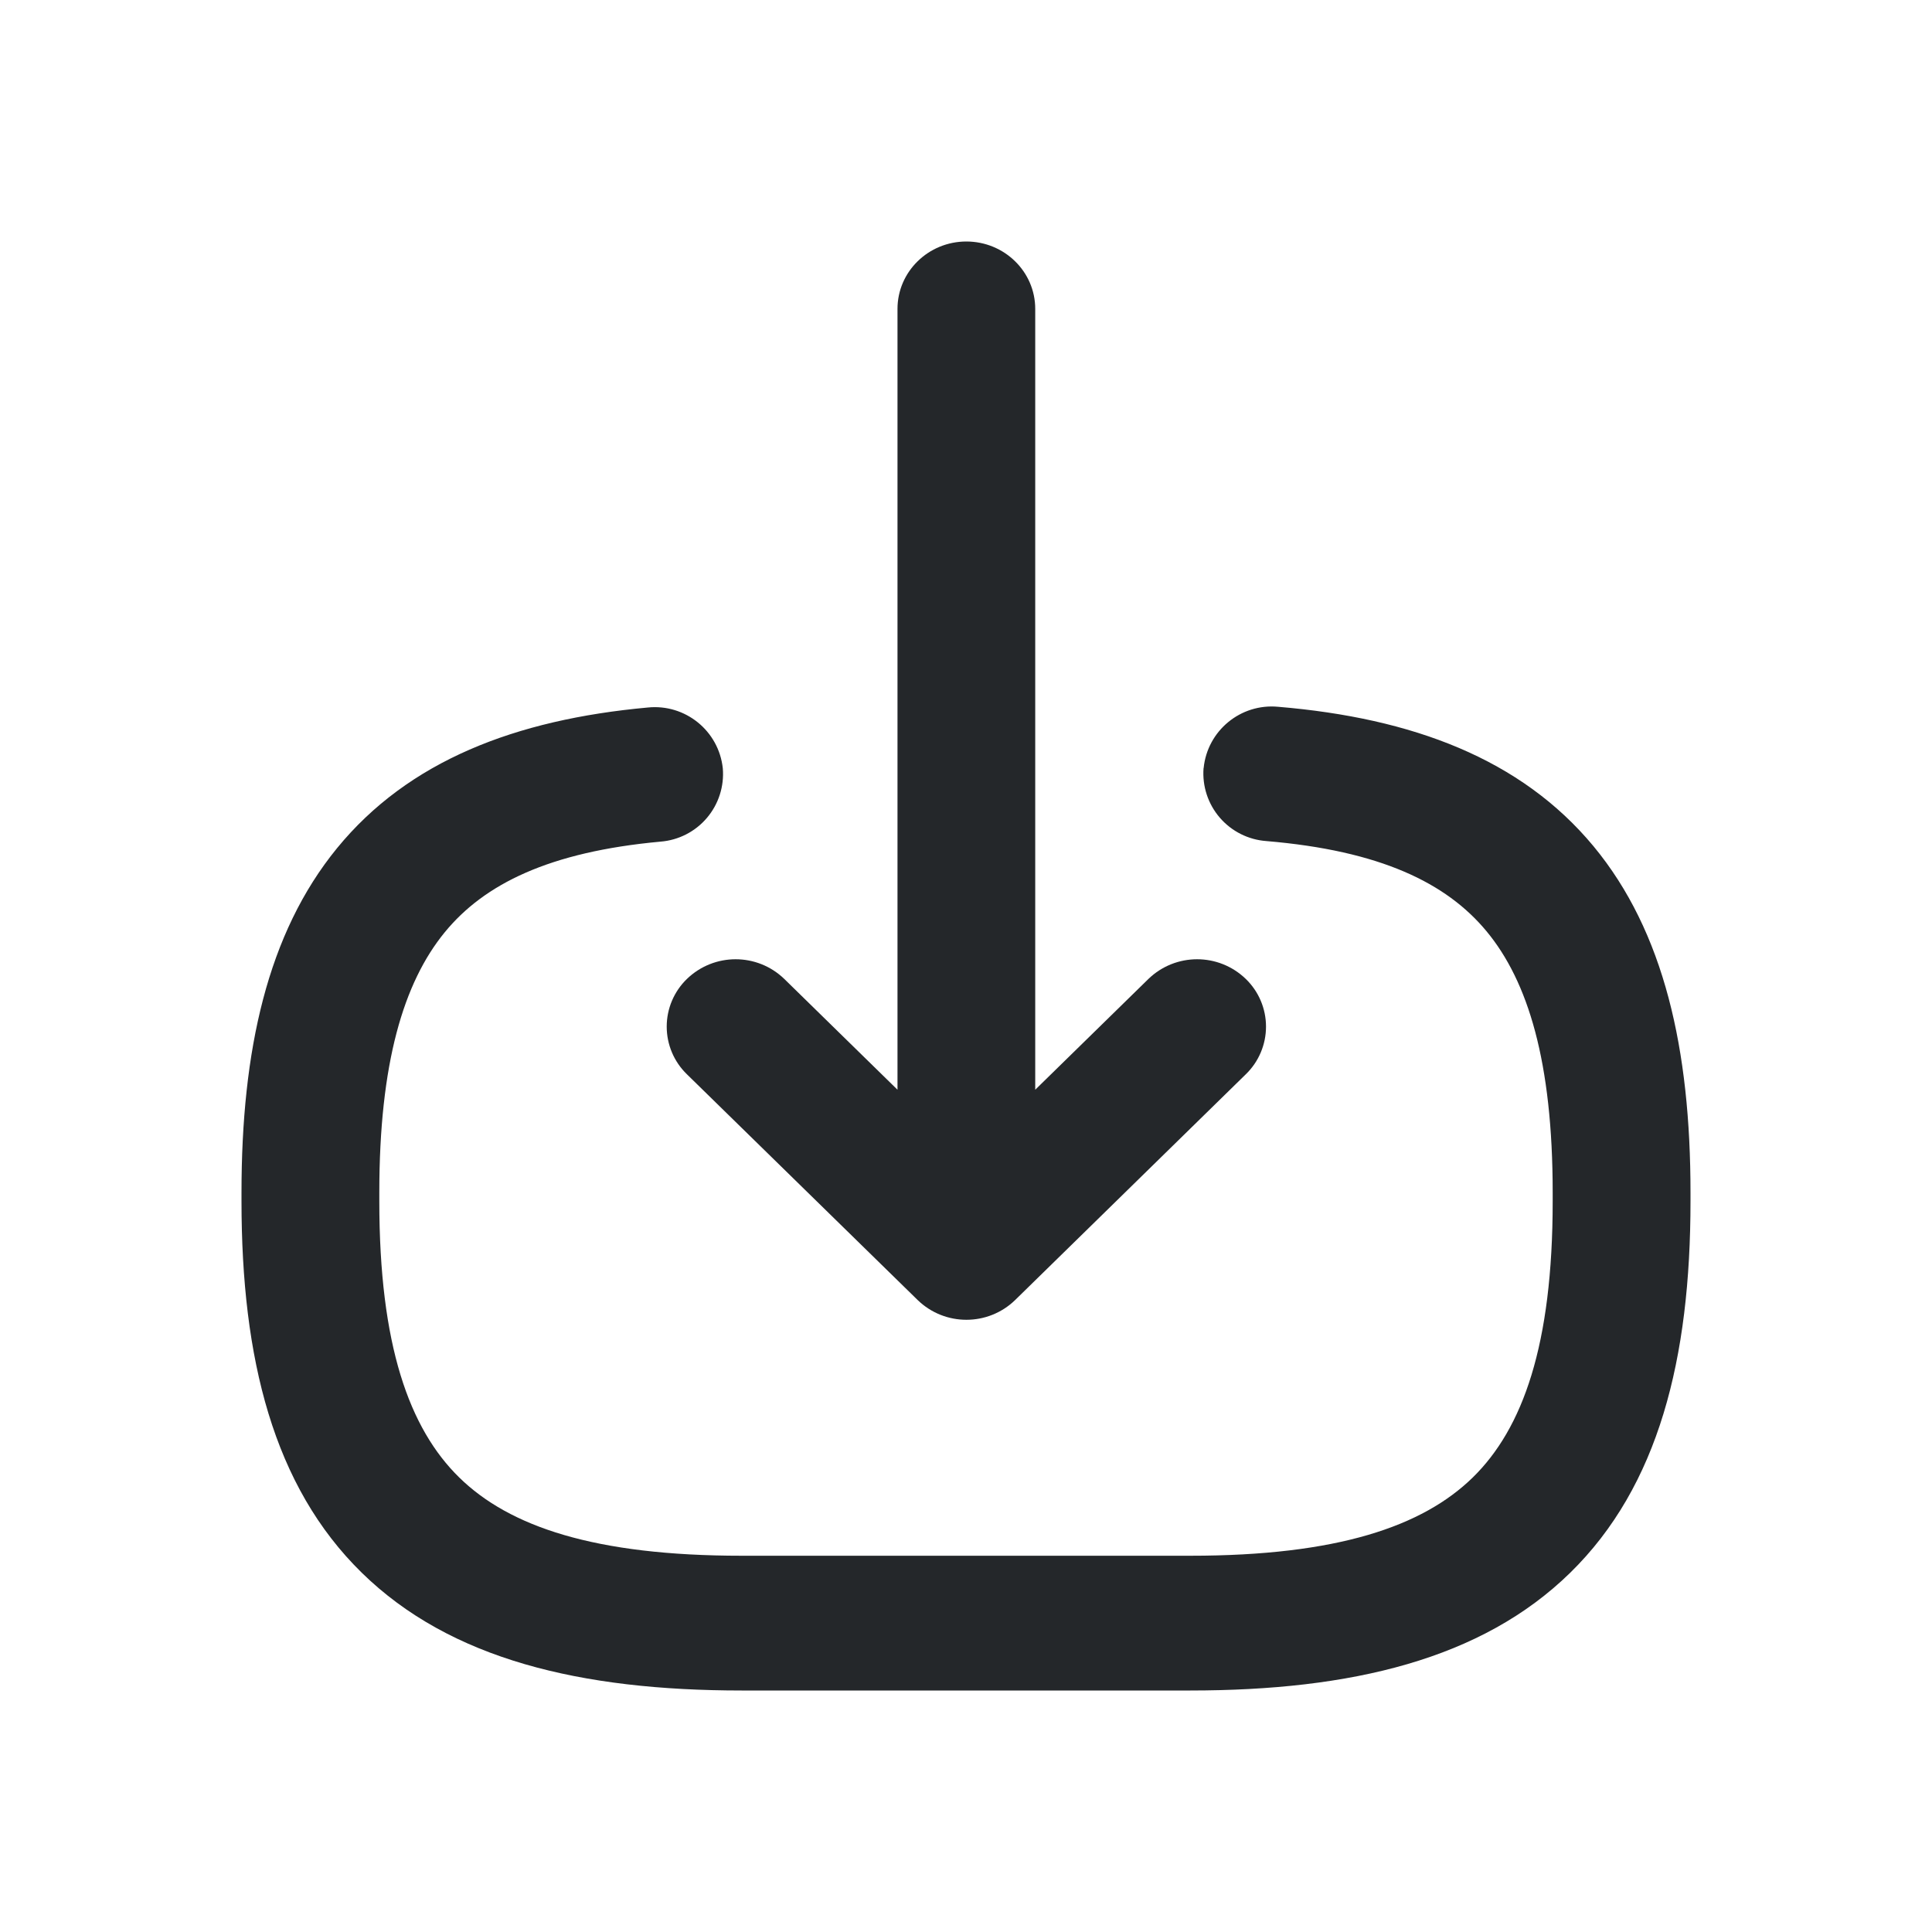
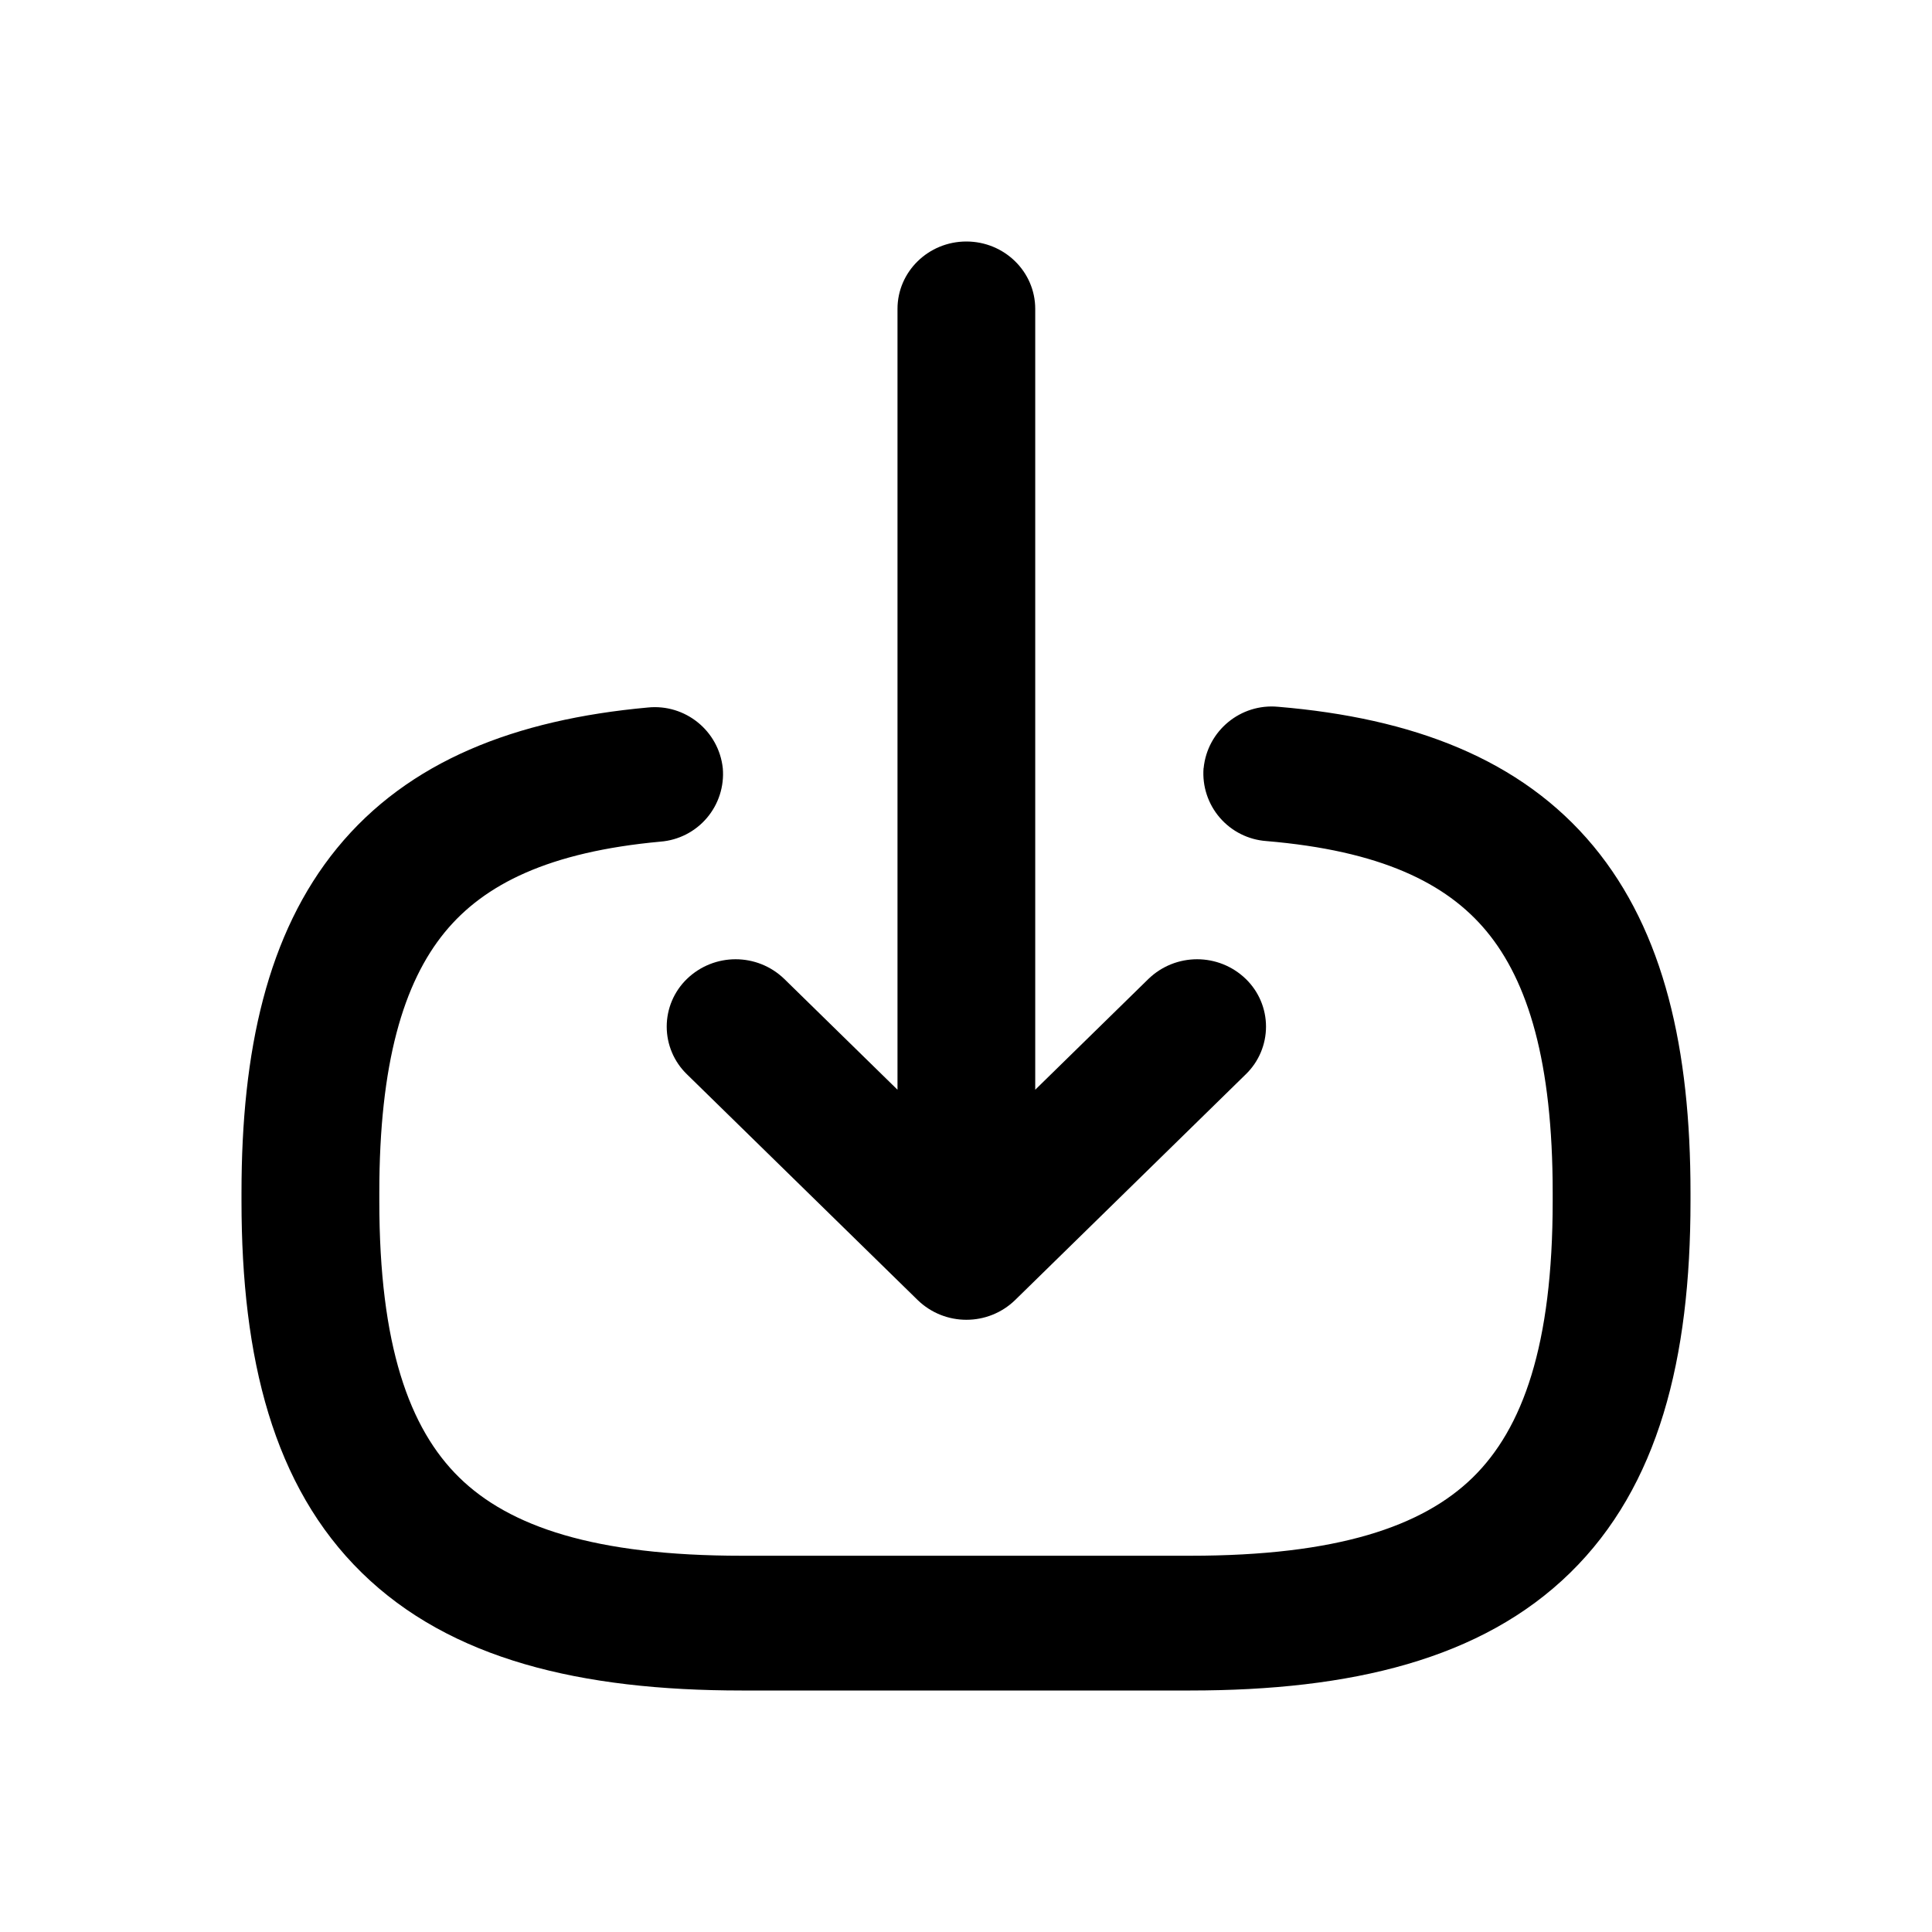
<svg xmlns="http://www.w3.org/2000/svg" fill="none" height="24" viewBox="0 0 24 24" width="24">
-   <path clip-rule="evenodd" d="M12.004 3c.473 0 .856.375.856.837v9.7l1.406-1.376a.87.87 0 0 1 1.21 0 .824.824 0 0 1 0 1.184L12.61 16.15a.87.87 0 0 1-1.21 0l-2.867-2.805a.824.824 0 0 1 0-1.184.87.87 0 0 1 1.21 0l1.406 1.376v-9.7c0-.462.383-.837.856-.837zm2.948 6.542a.85.85 0 0 1 .926-.762c1.668.14 3.016.646 3.917 1.732C20.675 11.575 21 13.04 21 14.813v.109c0 1.954-.395 3.54-1.495 4.616S16.784 21 14.786 21H9.214c-1.998 0-3.619-.386-4.719-1.462S3 16.876 3 14.922v-.109c0-1.76.32-3.216 1.187-4.277.887-1.084 2.215-1.597 3.86-1.747a.85.85 0 0 1 .932.756.843.843 0 0 1-.773.91c-1.384.127-2.191.527-2.682 1.127-.511.625-.812 1.625-.812 3.231v.109c0 1.788.371 2.823.993 3.432s1.68.972 3.509.972h5.572c1.828 0 2.886-.364 3.509-.972.622-.609.993-1.644.993-3.432v-.109c0-1.619-.305-2.622-.823-3.246-.499-.601-1.321-1-2.734-1.119a.843.843 0 0 1-.78-.906z" fill="#24272a" fill-rule="evenodd" />
+   <path clip-rule="evenodd" d="M12.004 3c.473 0 .856.375.856.837v9.7l1.406-1.376a.87.87 0 0 1 1.21 0 .824.824 0 0 1 0 1.184L12.61 16.15a.87.87 0 0 1-1.21 0l-2.867-2.805a.824.824 0 0 1 0-1.184.87.87 0 0 1 1.21 0l1.406 1.376v-9.7c0-.462.383-.837.856-.837zm2.948 6.542a.85.85 0 0 1 .926-.762c1.668.14 3.016.646 3.917 1.732C20.675 11.575 21 13.04 21 14.813v.109c0 1.954-.395 3.54-1.495 4.616S16.784 21 14.786 21H9.214c-1.998 0-3.619-.386-4.719-1.462S3 16.876 3 14.922v-.109c0-1.76.32-3.216 1.187-4.277.887-1.084 2.215-1.597 3.86-1.747a.85.85 0 0 1 .932.756.843.843 0 0 1-.773.91c-1.384.127-2.191.527-2.682 1.127-.511.625-.812 1.625-.812 3.231v.109c0 1.788.371 2.823.993 3.432s1.68.972 3.509.972h5.572c1.828 0 2.886-.364 3.509-.972.622-.609.993-1.644.993-3.432v-.109c0-1.619-.305-2.622-.823-3.246-.499-.601-1.321-1-2.734-1.119a.843.843 0 0 1-.78-.906z" fill="currentColor" fill-rule="evenodd" />
</svg>
